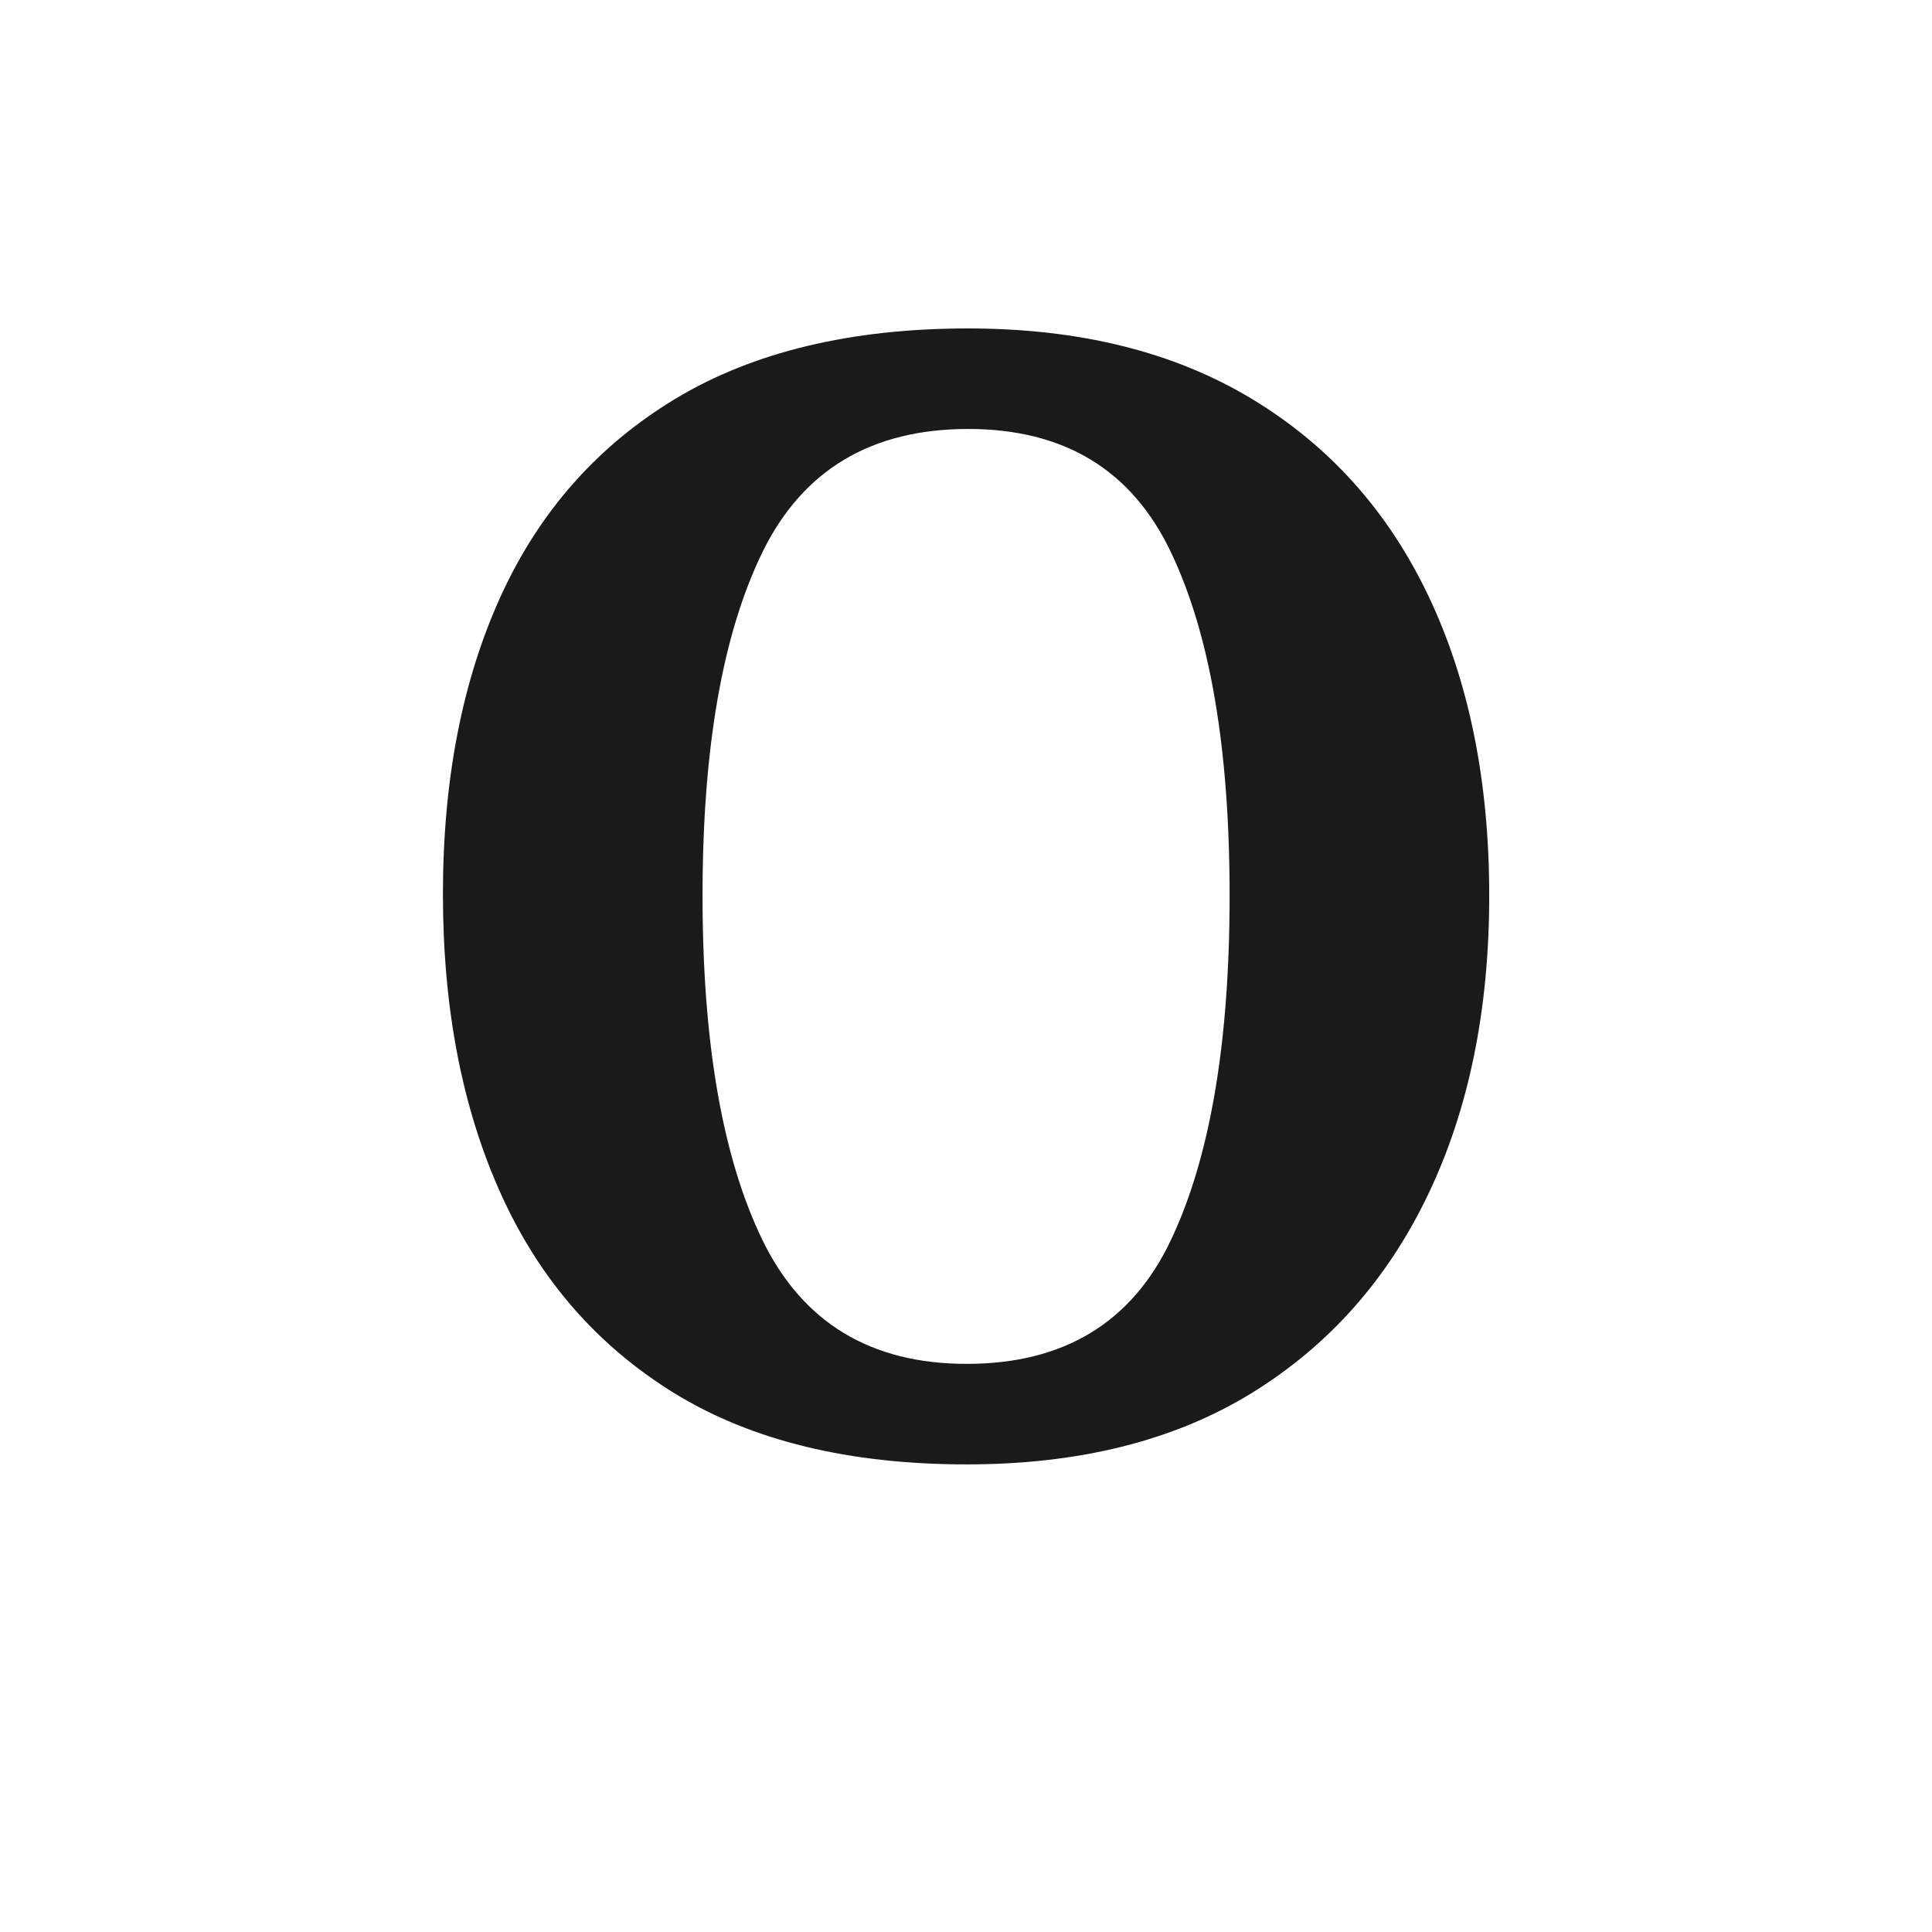
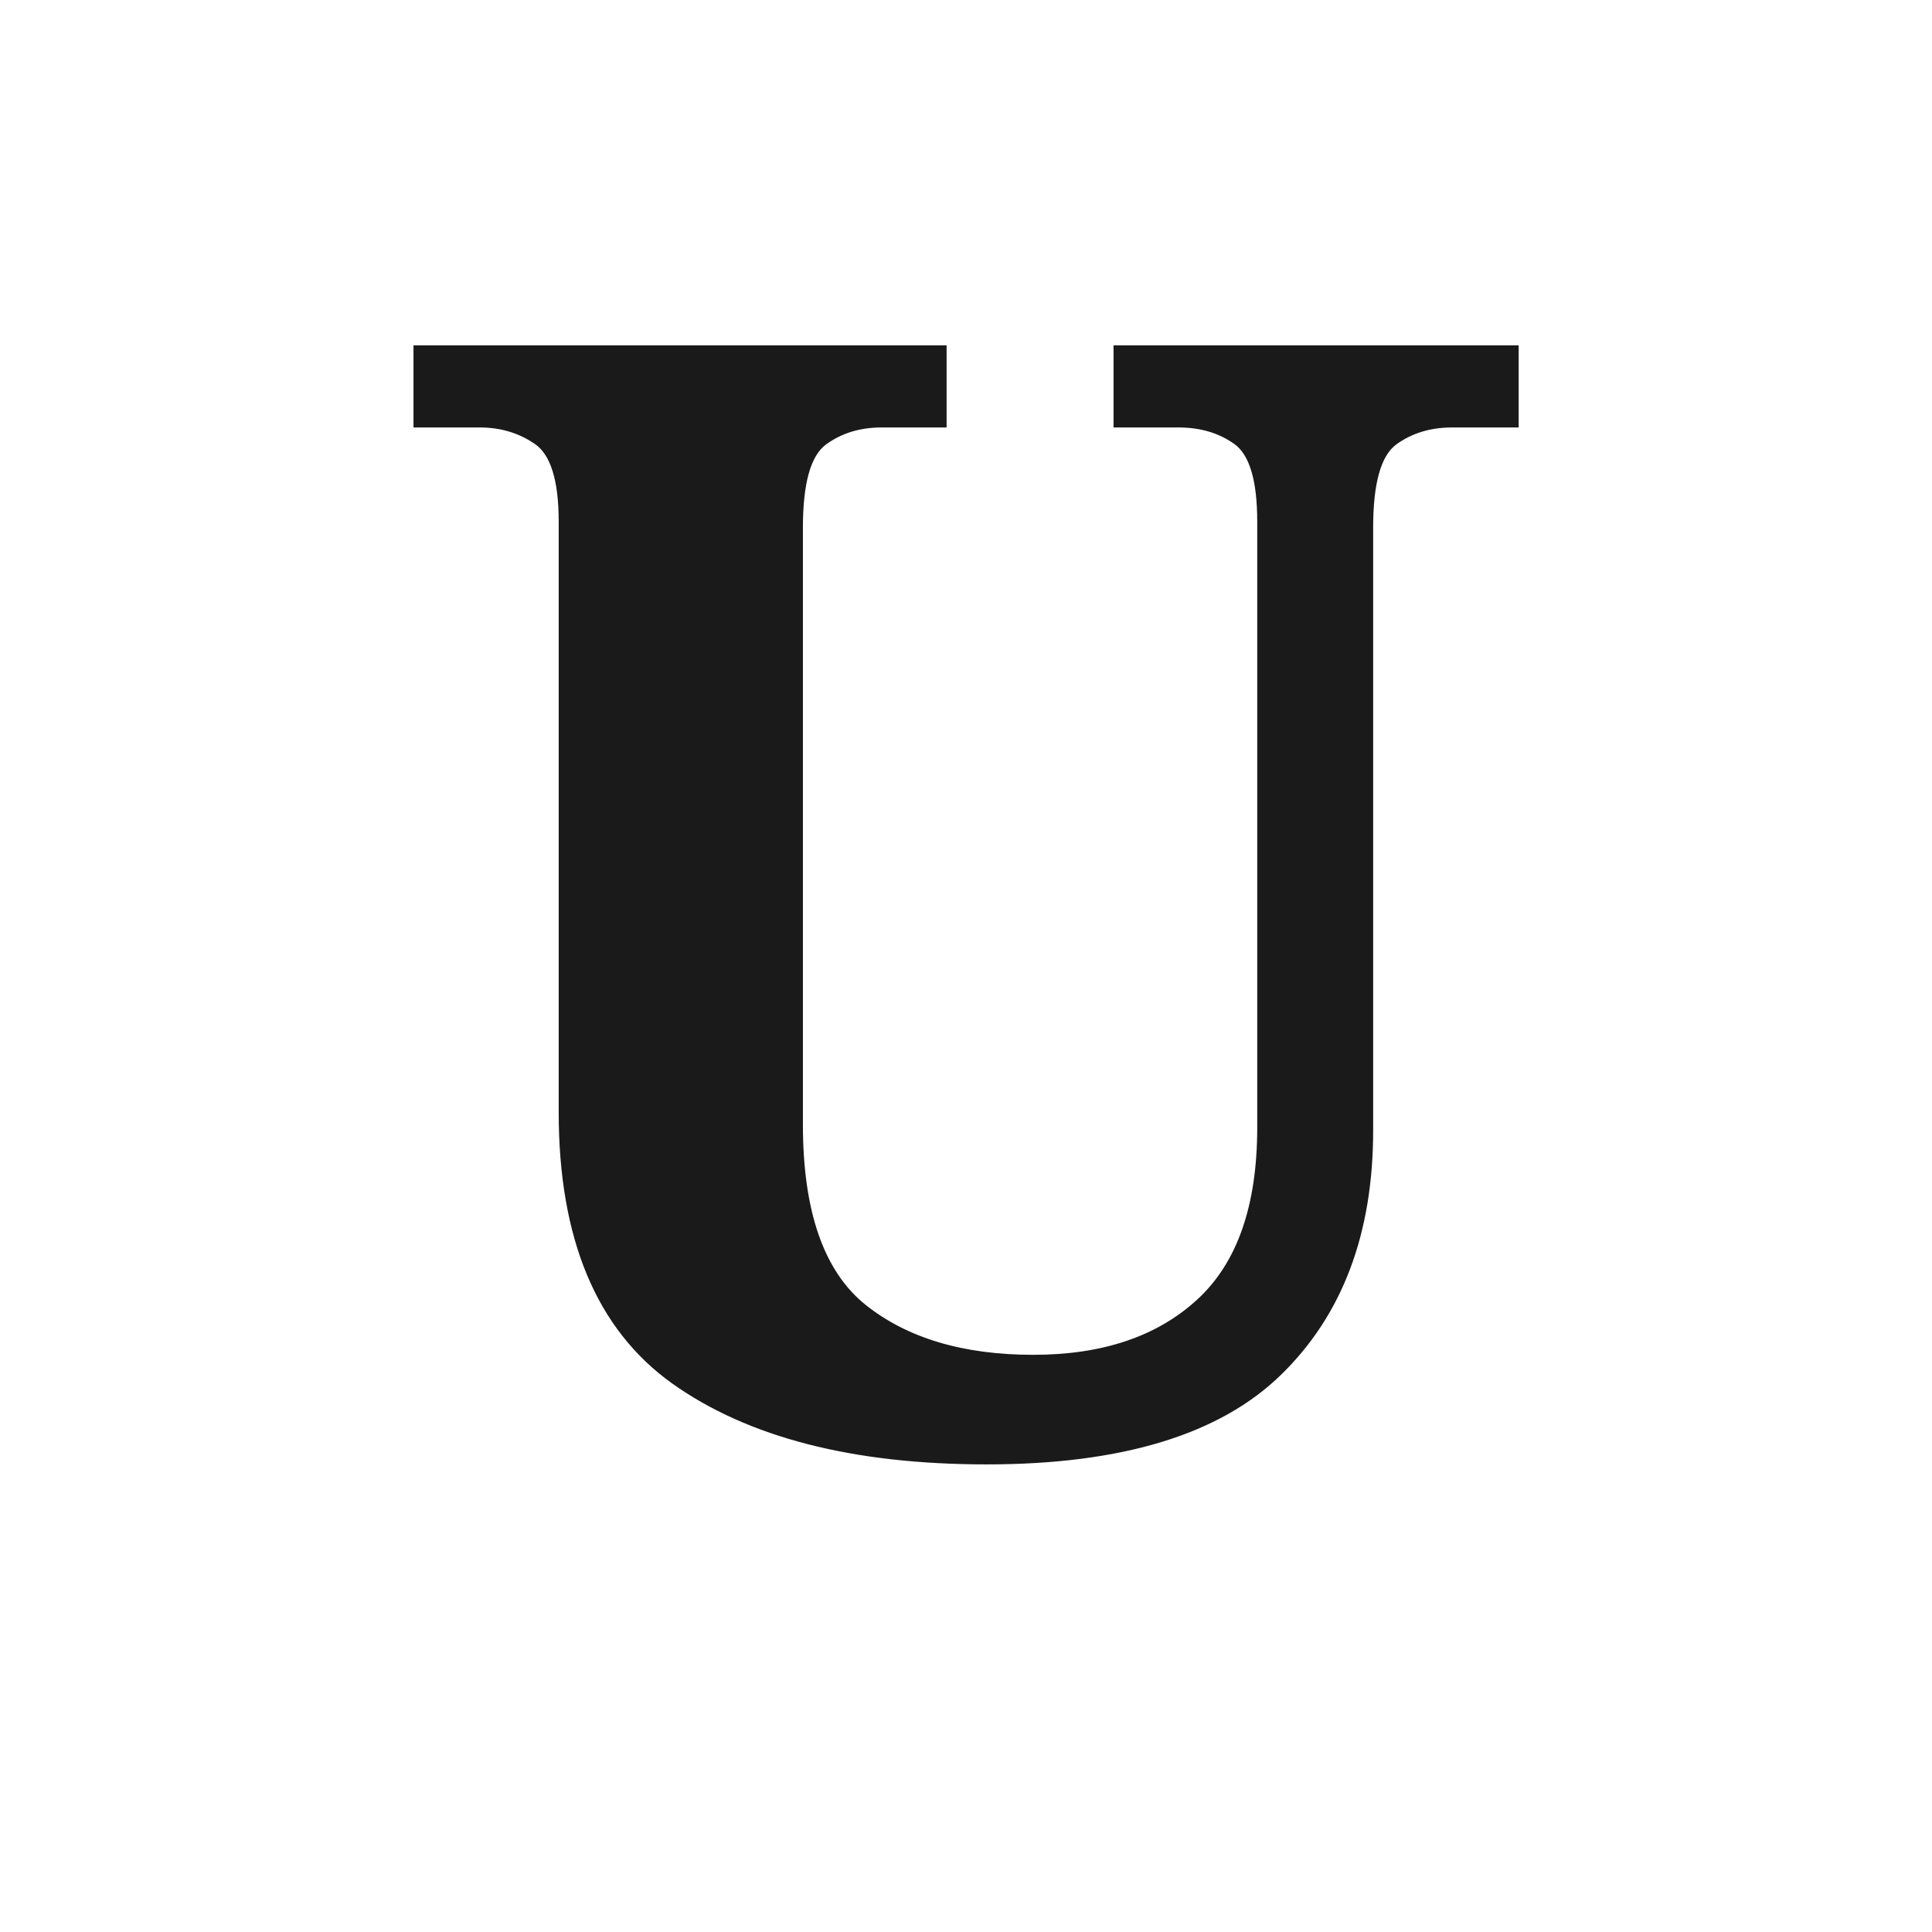
<svg xmlns="http://www.w3.org/2000/svg" viewBox="0 0 100 100">
  <rect width="100" height="100" fill="#FFFFFF" />
-   <text x="50" y="75" font-family="Playfair Display, serif" font-size="80" font-weight="700" text-anchor="middle" fill="#1A1A1A">O</text>
+   <text x="50" y="75" font-family="Playfair Display, serif" font-size="80" font-weight="700" text-anchor="middle" fill="#1A1A1A">U</text>
</svg>
